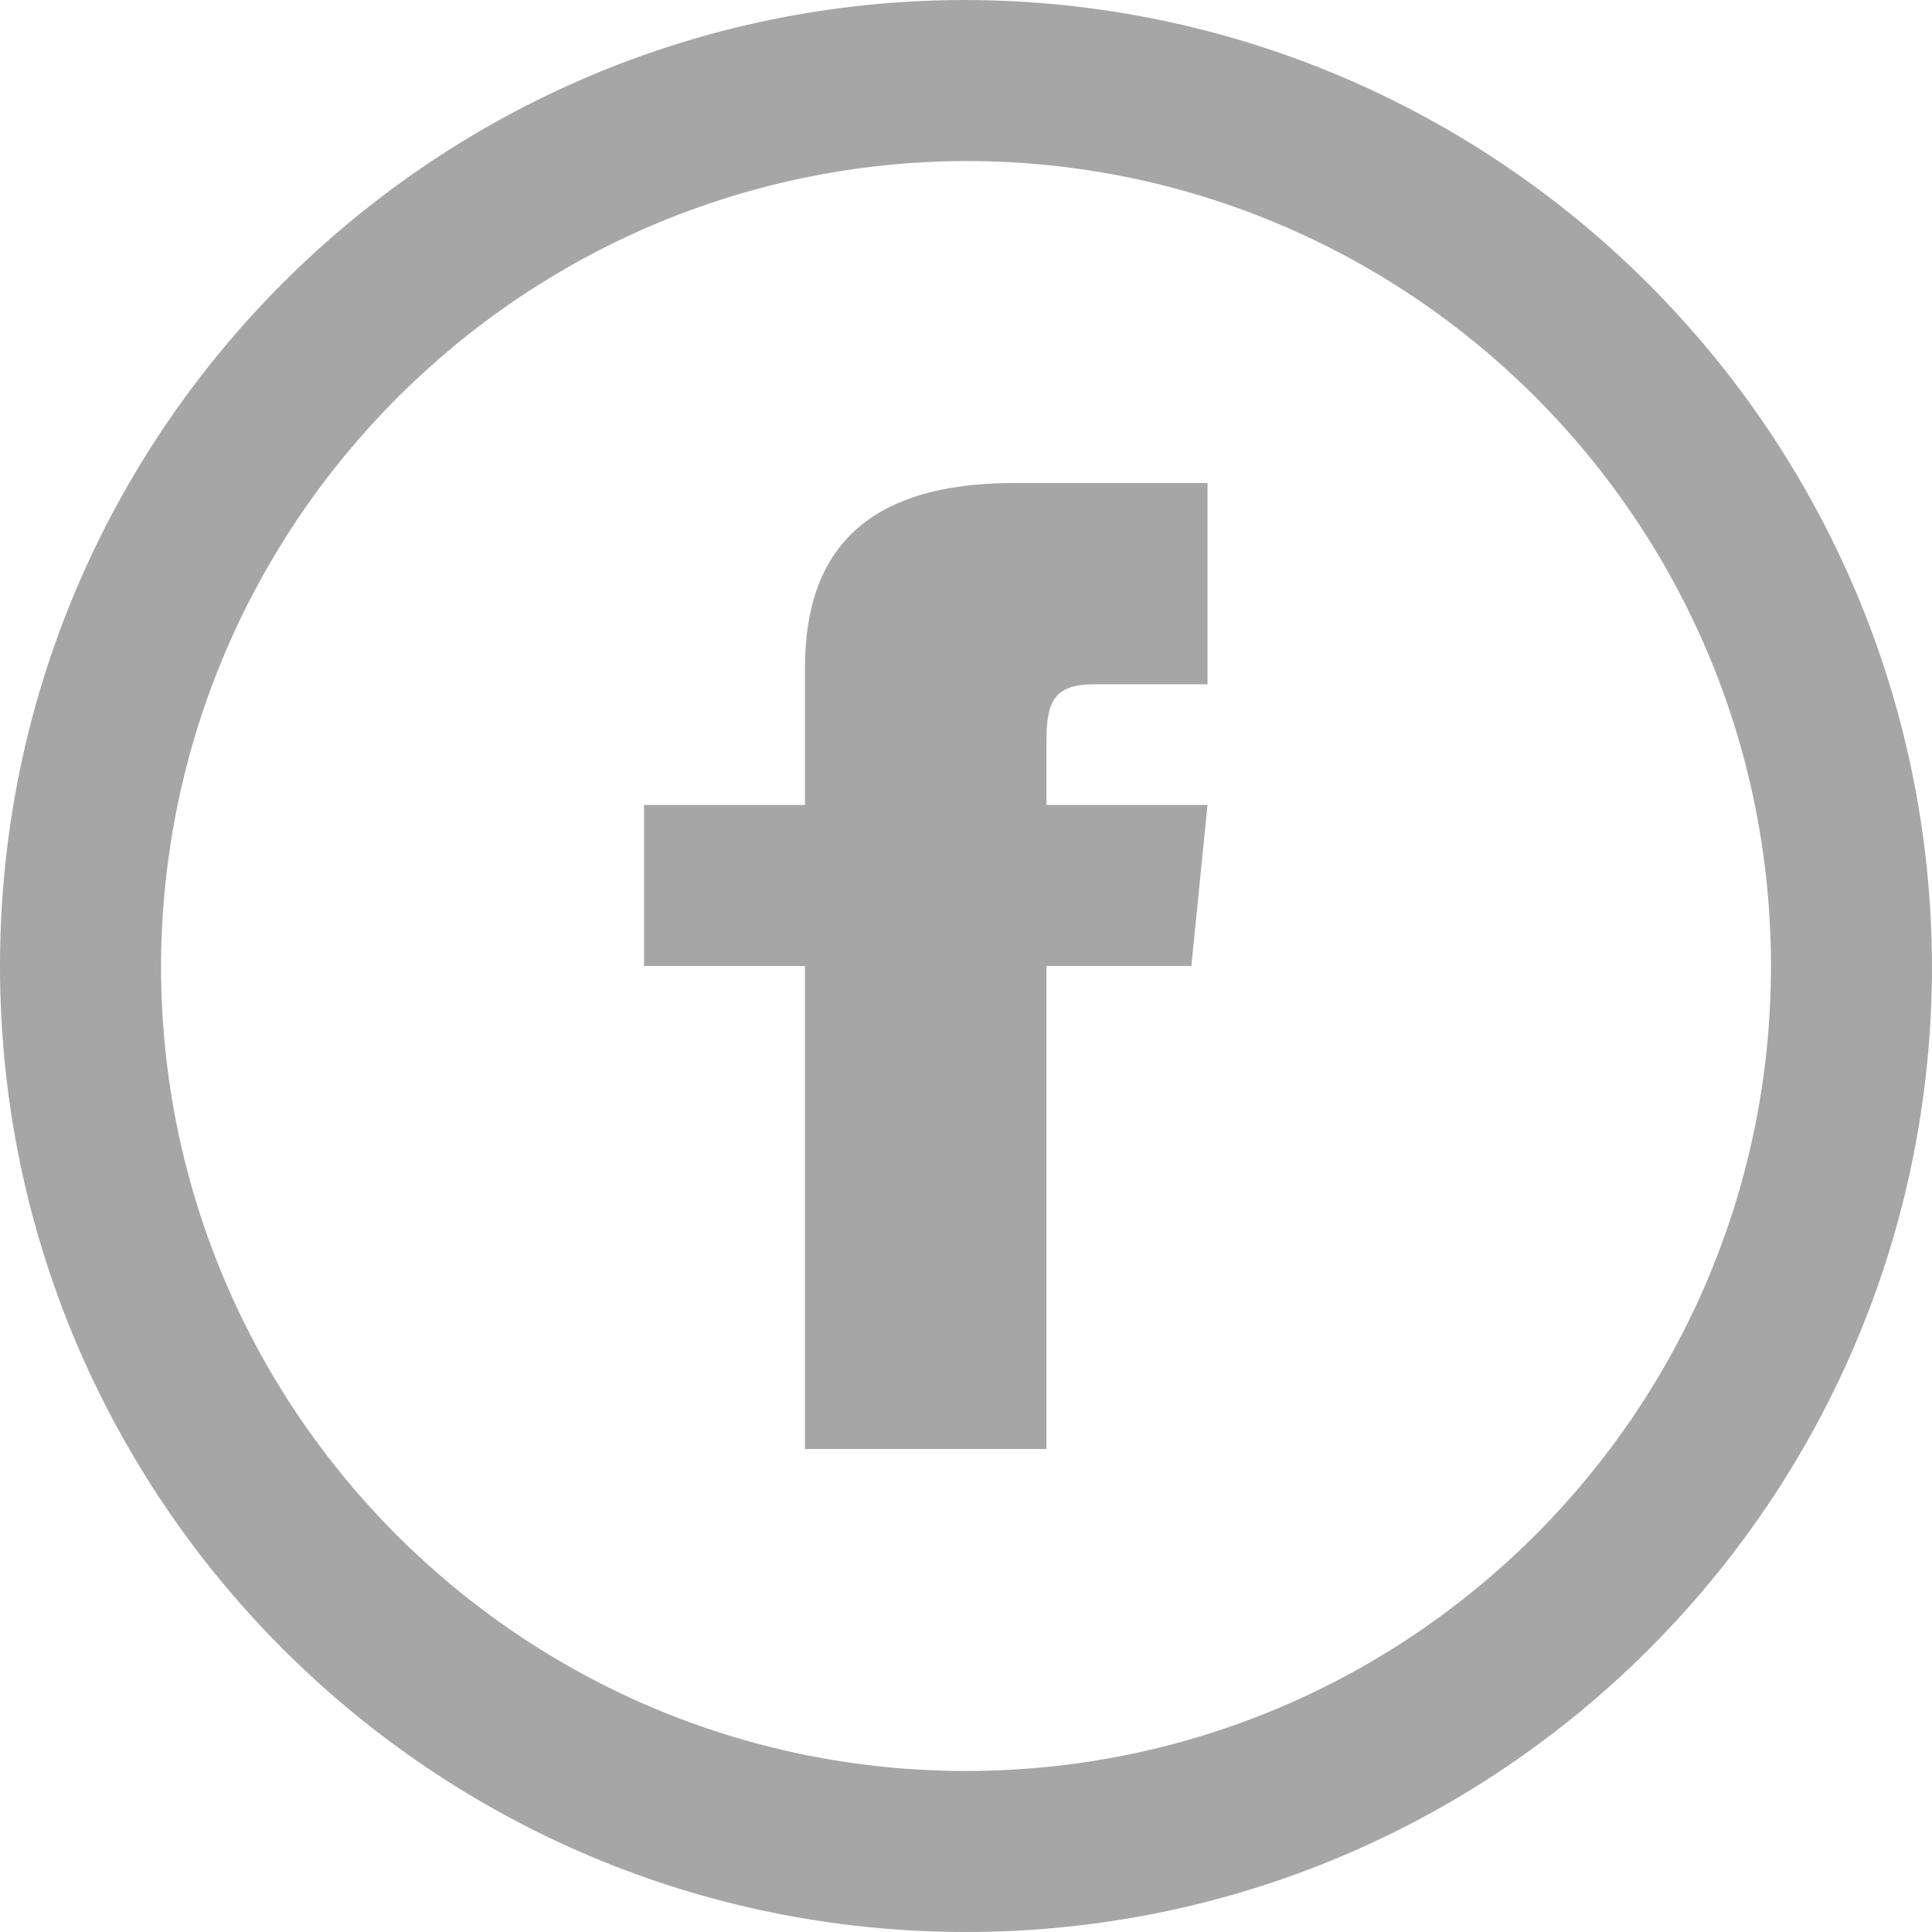
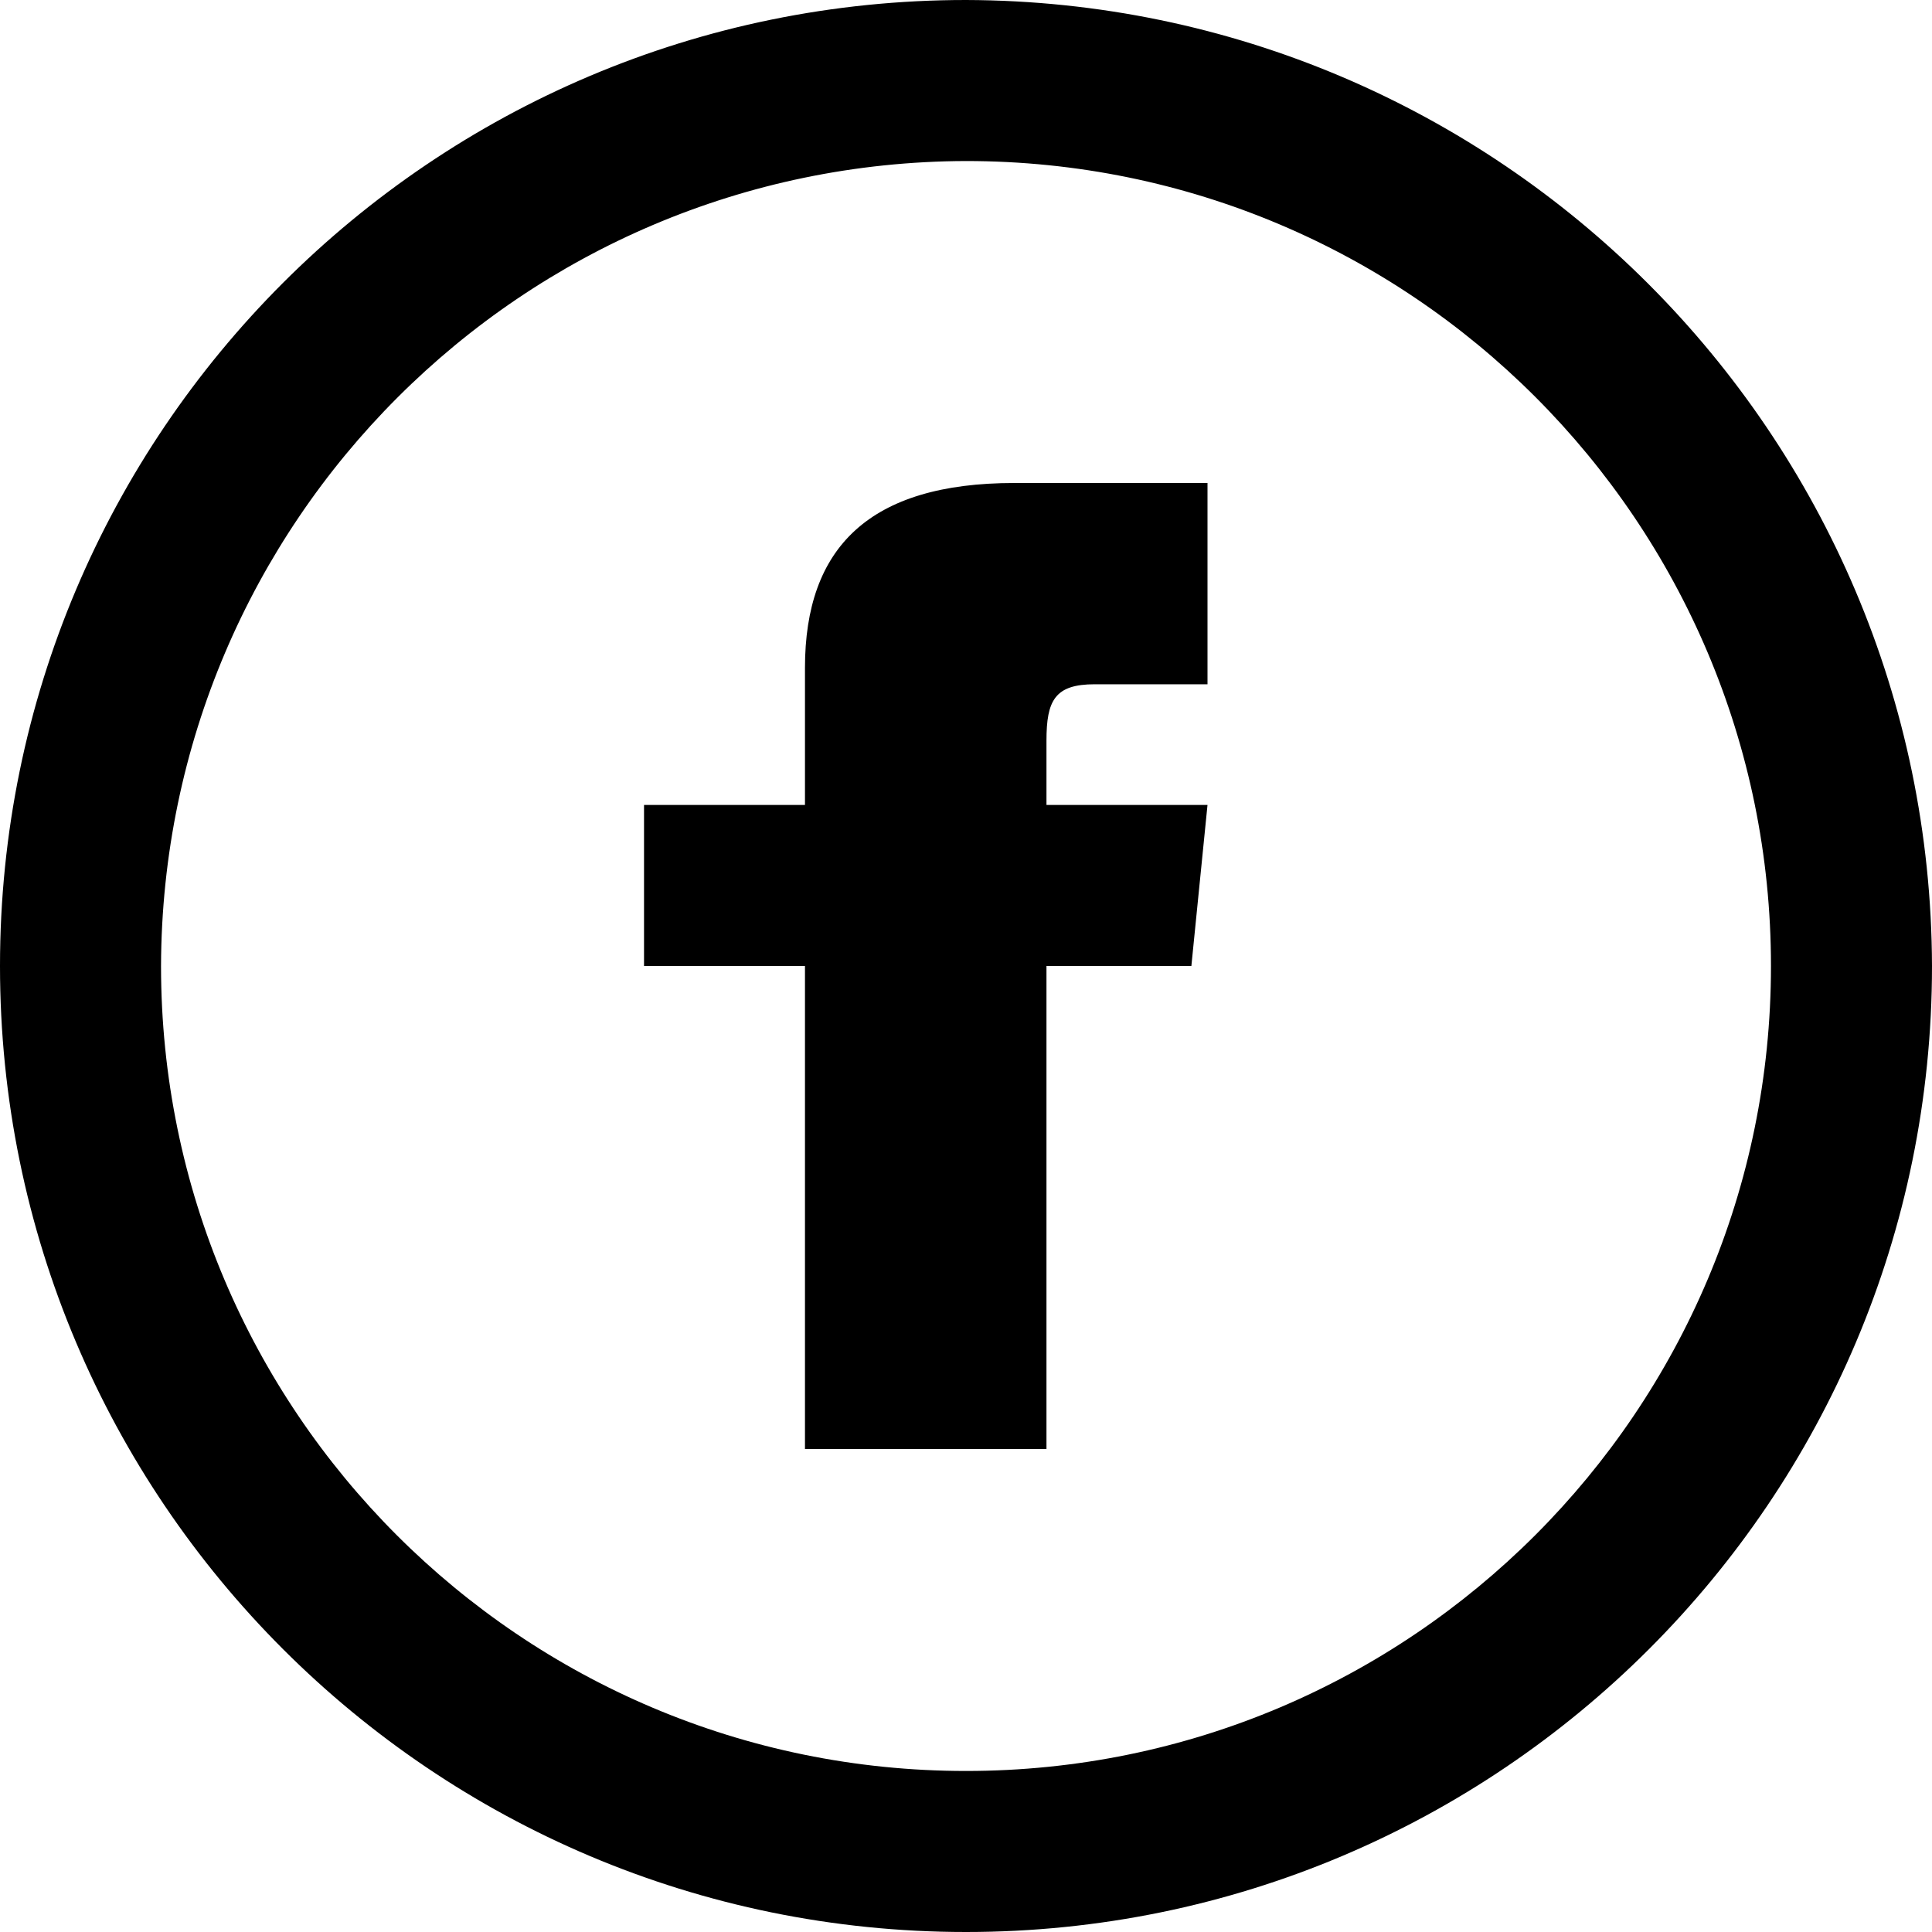
<svg xmlns="http://www.w3.org/2000/svg" viewBox="0 0 23 23">
-   <path d="M11.5 1.917A9.583 9.583 0 111.917 11.5 9.612 9.612 0 0111.5 1.917zM11.5 0A11.5 11.5 0 1023 11.5 11.534 11.534 0 0011.5 0zM9.583 9.583H7.667V11.5h1.916v5.75h2.875V11.5h1.725l.192-1.917h-1.917v-.766c0-.479.1-.671.575-.671h1.342V5.75h-2.3c-1.725 0-2.492.767-2.492 2.2z" fill="#a6a6a6" />
+   <path fill="currentColor" d="M11.5 1.917A9.583 9.583 0 1 1 1.917 11.5 9.612 9.612 0 0 1 11.5 1.917zM11.5 0A11.5 11.5 0 1 0 23 11.5 11.534 11.534 0 0 0 11.5 0zM9.583 9.583H7.667V11.5h1.916v5.75h2.875V11.5h1.725l.192-1.917h-1.917v-.766c0-.479.1-.671.575-.671h1.342V5.75h-2.3c-1.725 0-2.492.767-2.492 2.2z" />
</svg>
